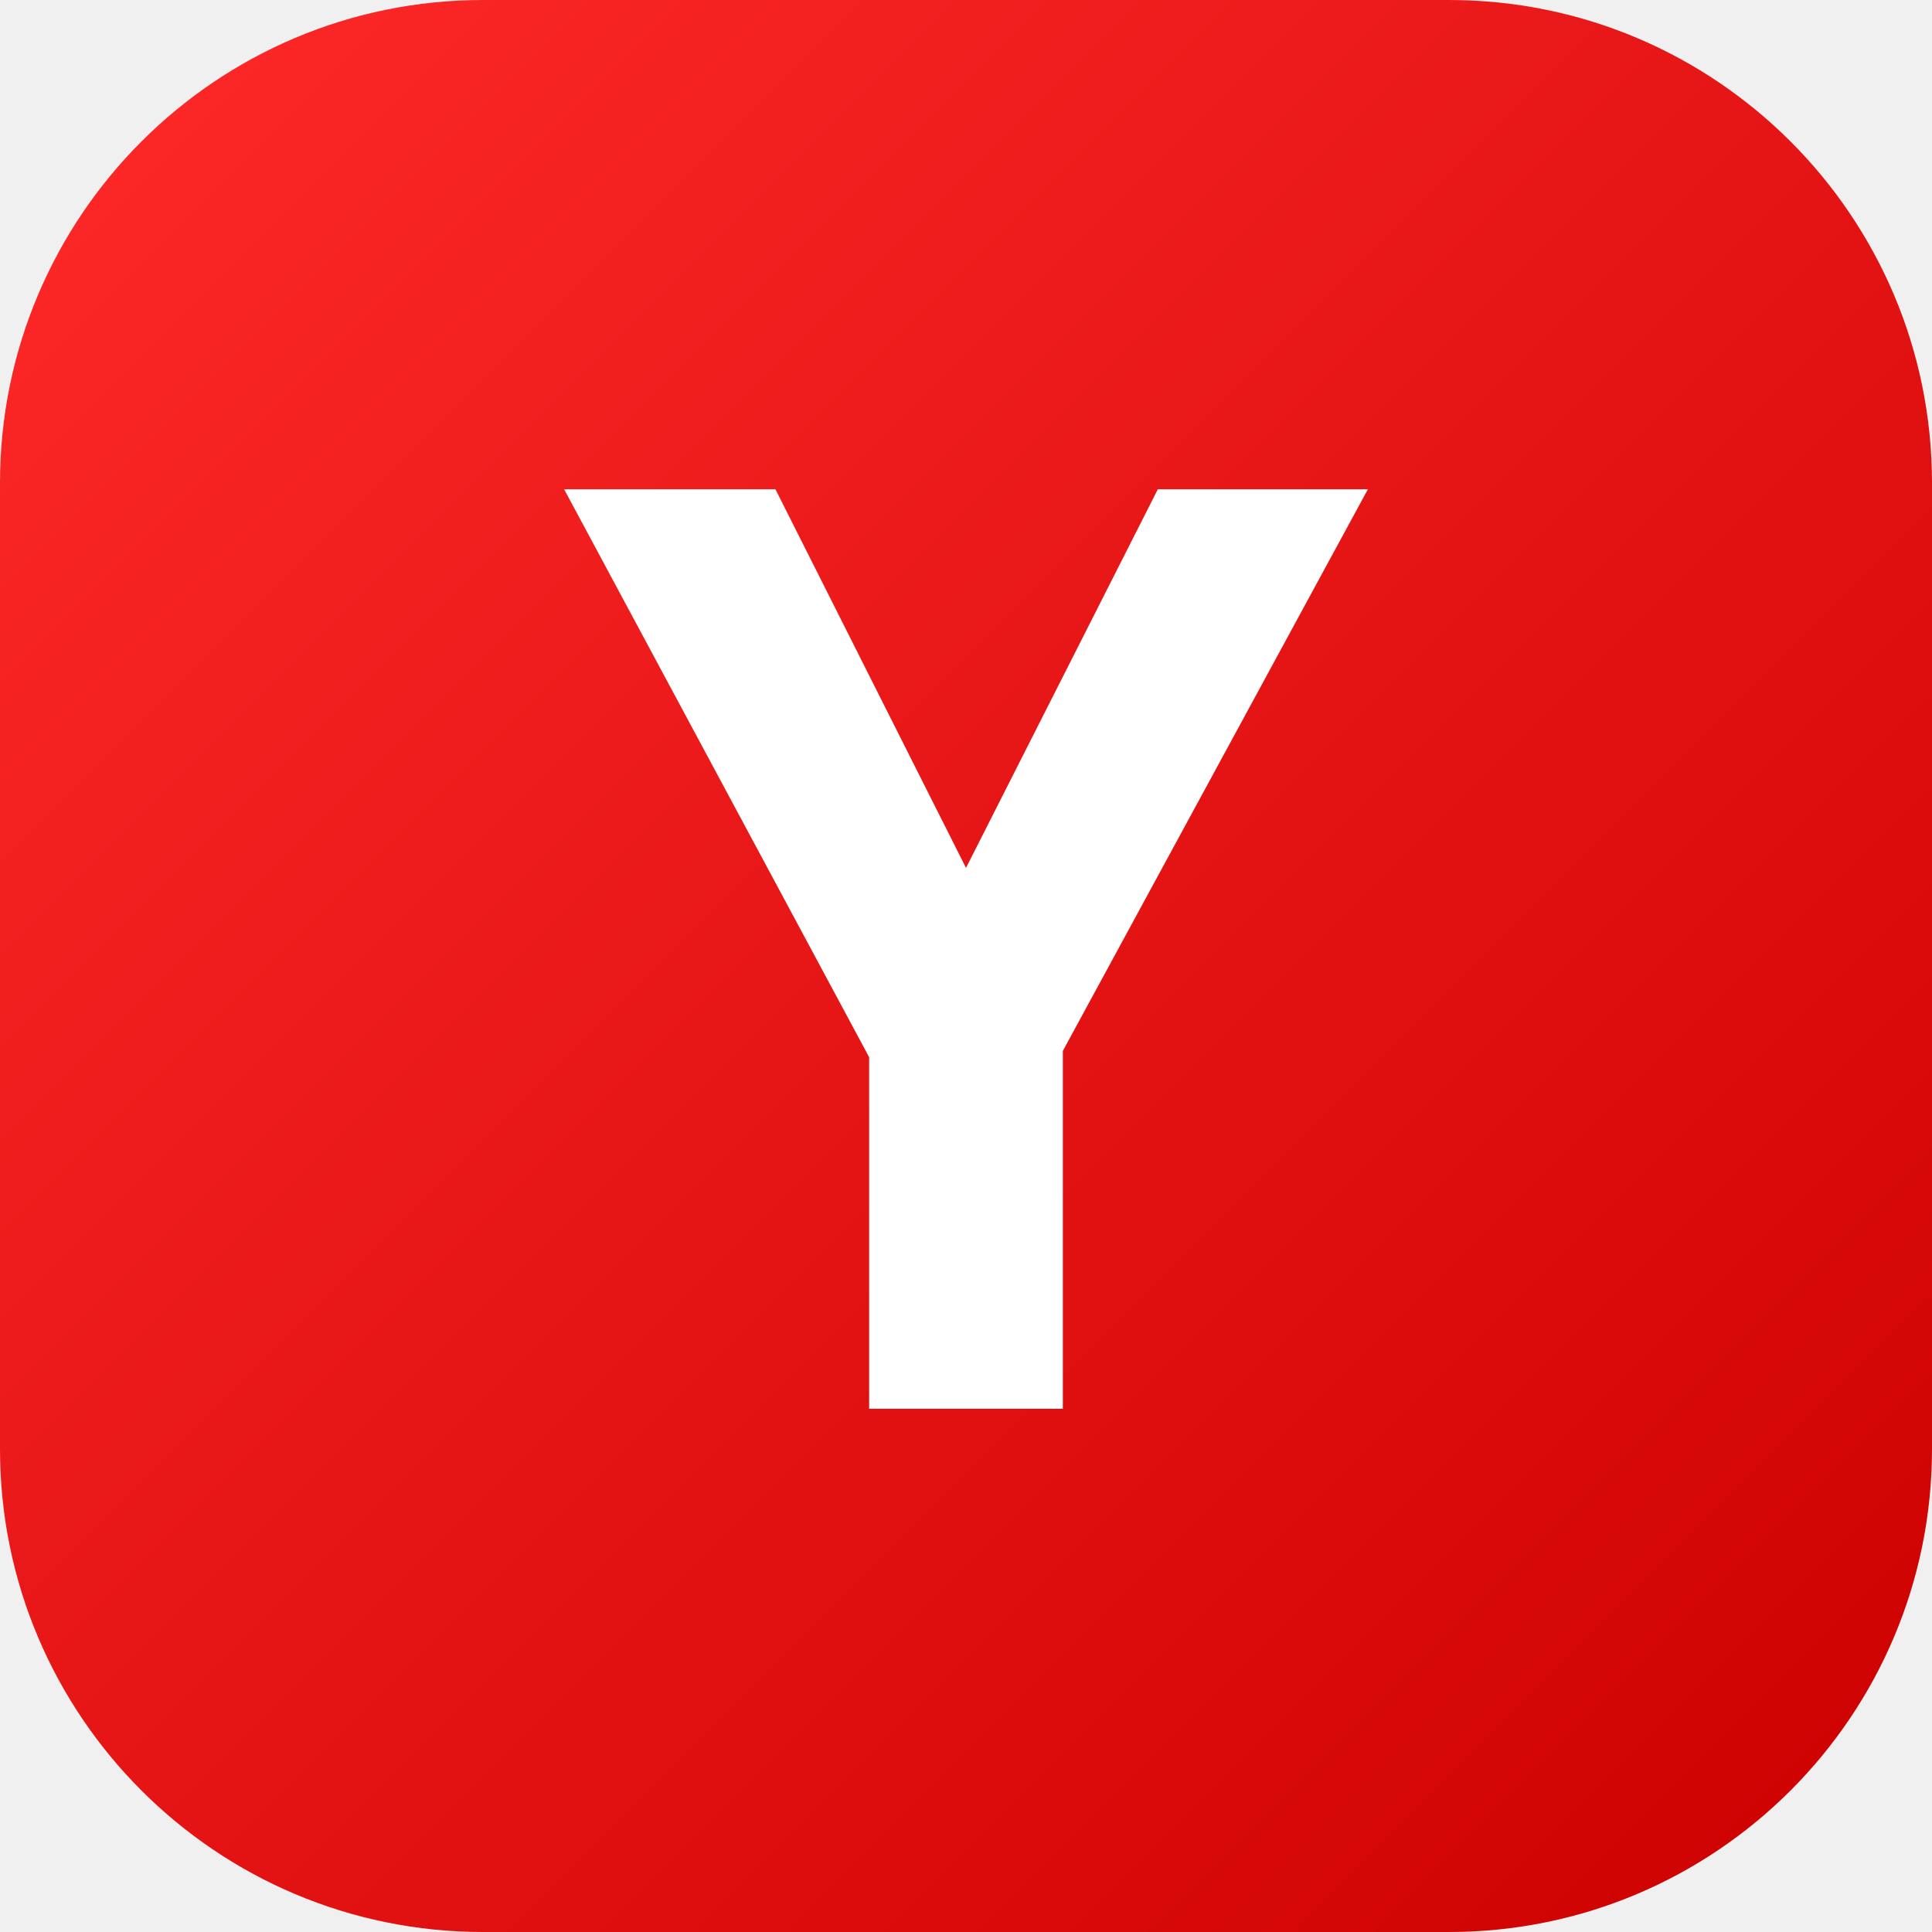
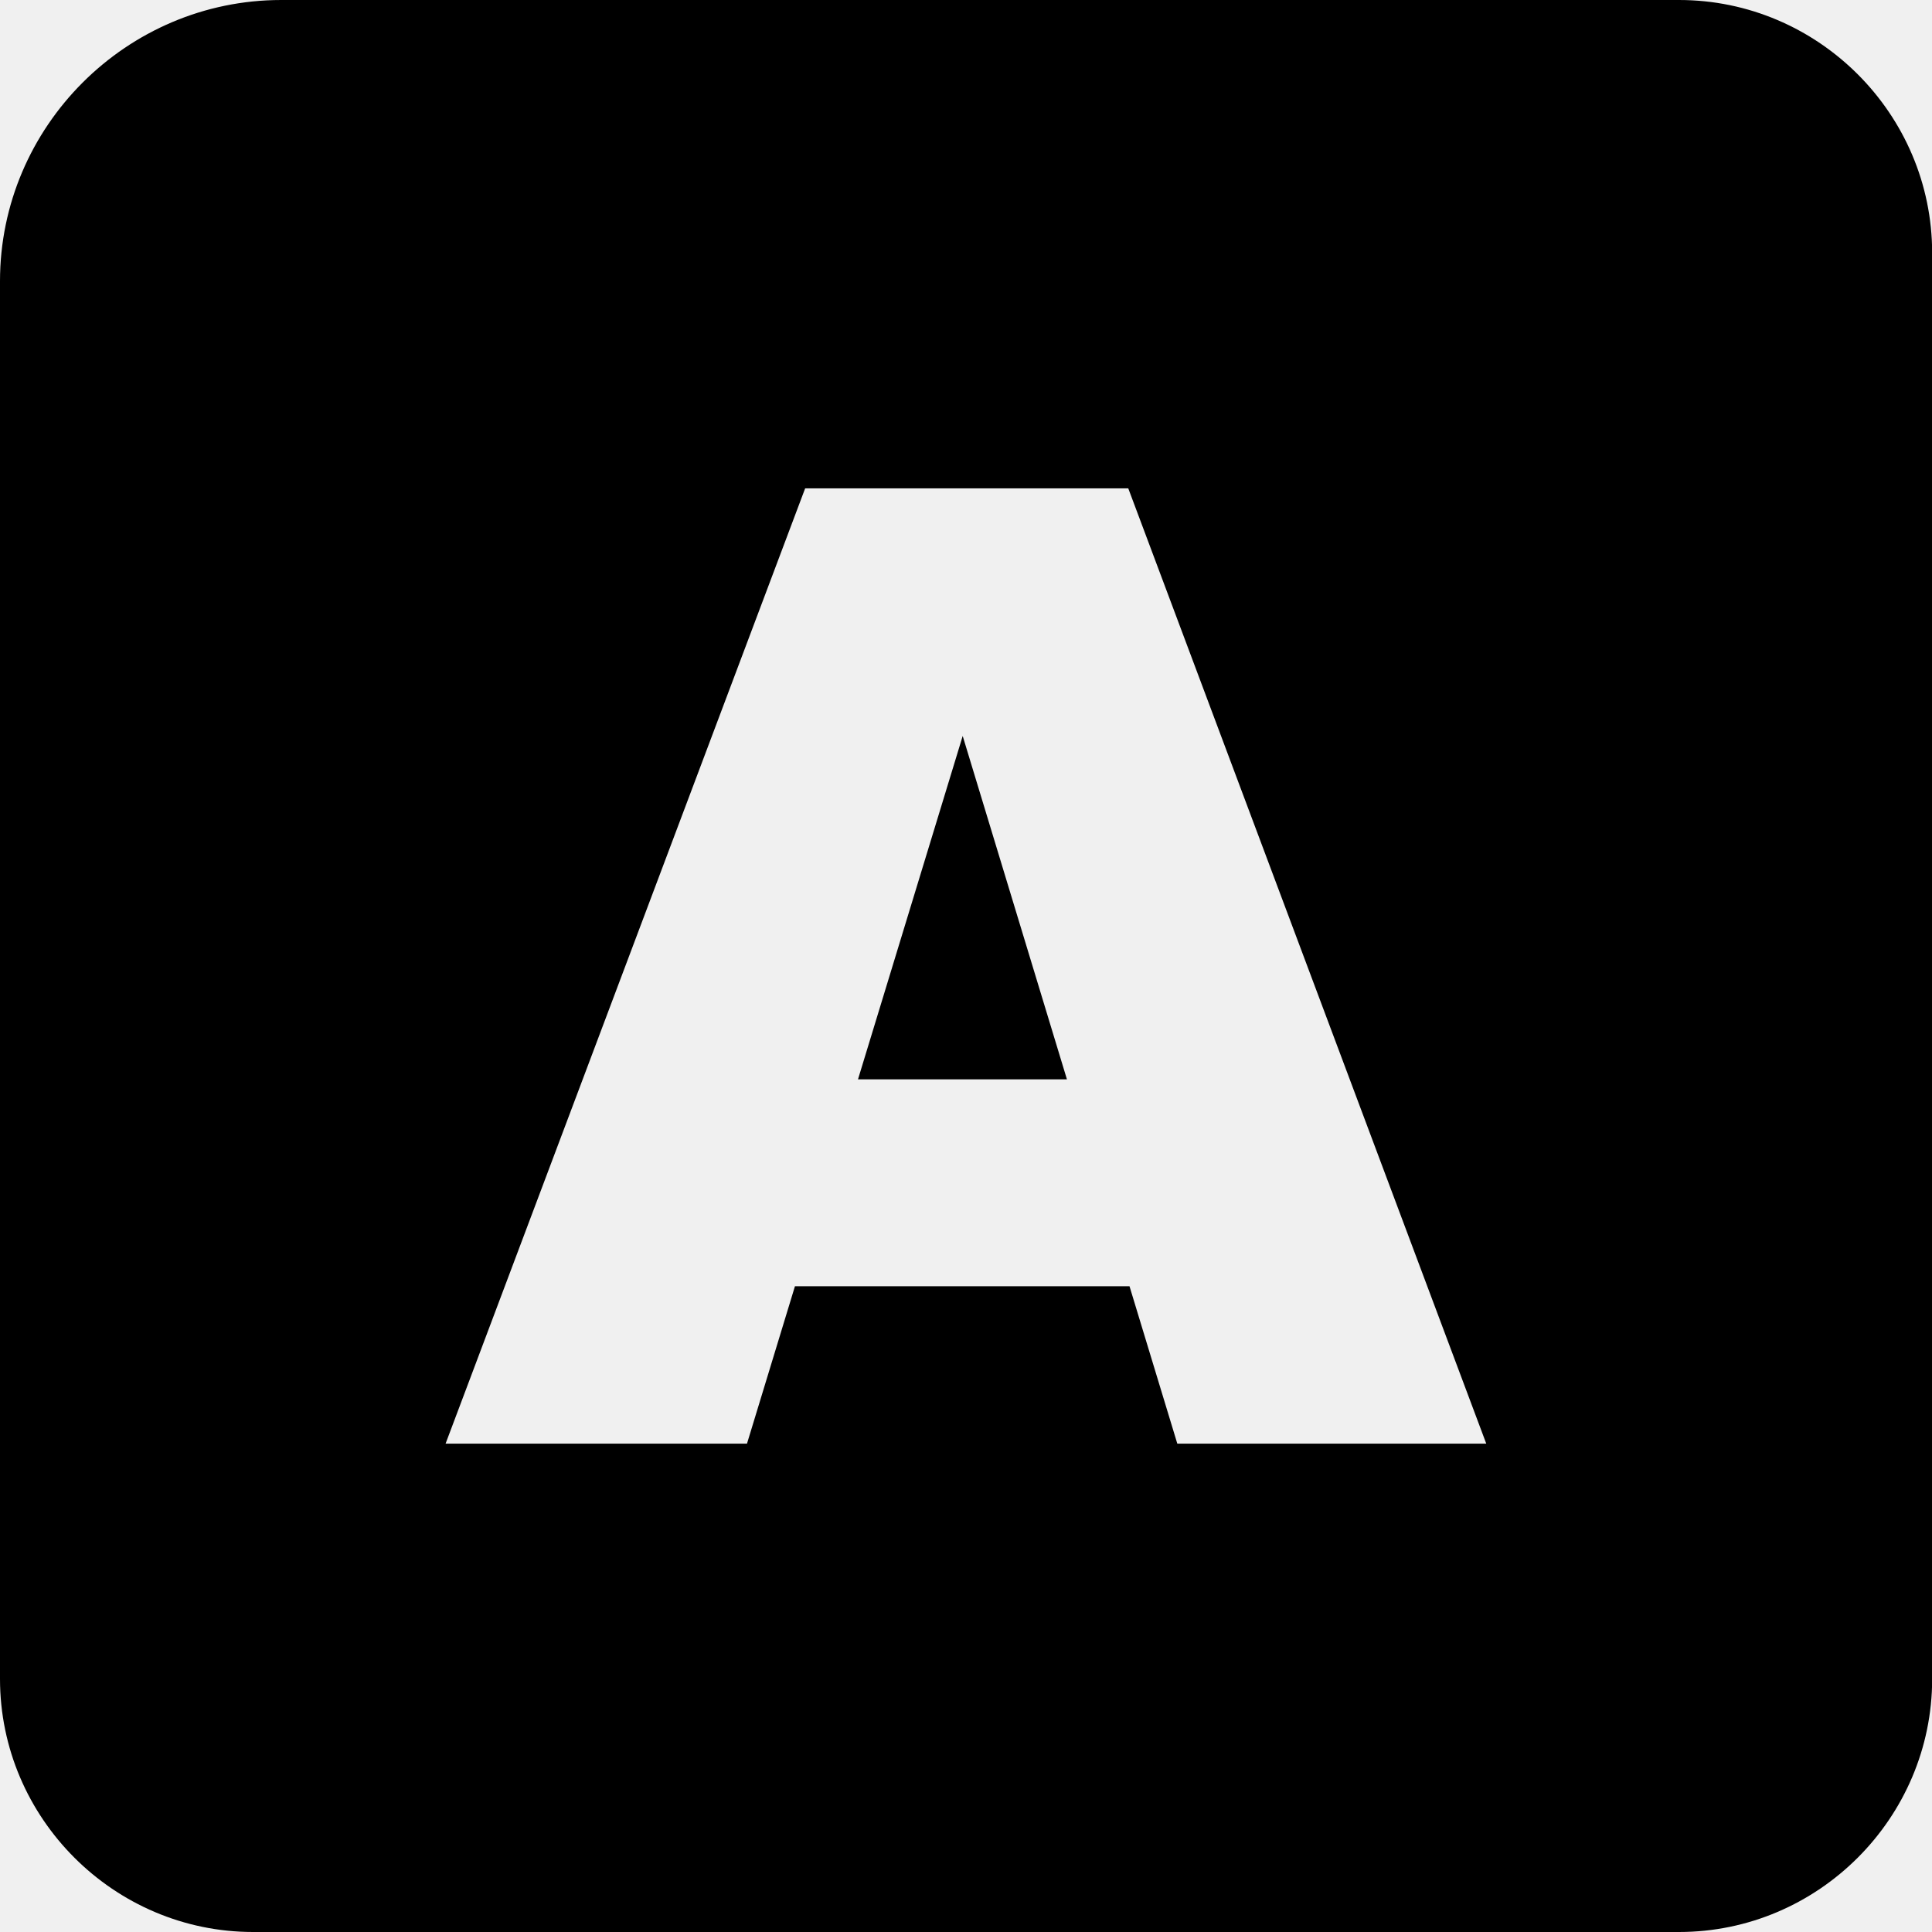
- <svg xmlns="http://www.w3.org/2000/svg" width="48" height="48" viewBox="0 0 48 48">
-   <defs>
-     <linearGradient id="yg" x1="0%" y1="0%" x2="100%" y2="100%">
-       <stop offset="0%" stop-color="#ff2a2a" />
-       <stop offset="100%" stop-color="#cc0000" />
-     </linearGradient>
-   </defs>
-   <rect width="48" height="48" rx="12" fill="url(#yg)" />
-   <text x="24" y="35" text-anchor="middle" font-family="Arial Black, Impact, sans-serif" font-weight="900" font-size="32" fill="white">Y</text>
+ <svg xmlns="http://www.w3.org/2000/svg" viewBox="0 0 122.88 122.88">
+   <path d="M17.89 0h88.9c8.85 0 16.1 7.24 16.1 16.1v90.68c0 8.85-7.24 16.1-16.1 16.1H16.1c-8.85 0-16.1-7.24-16.1-16.1v-88.9C0 8.05 8.05 0 17.89 0zm53.95 81.81H50.56l-3.05 10.01H28.34l22.87-60.76h20.55l22.77 60.76H74.88l-3.04-10.01zm-3.98-13.16l-6.63-21.84-6.66 21.84h13.29z" fill-rule="evenodd" clip-rule="evenodd" />
</svg>
